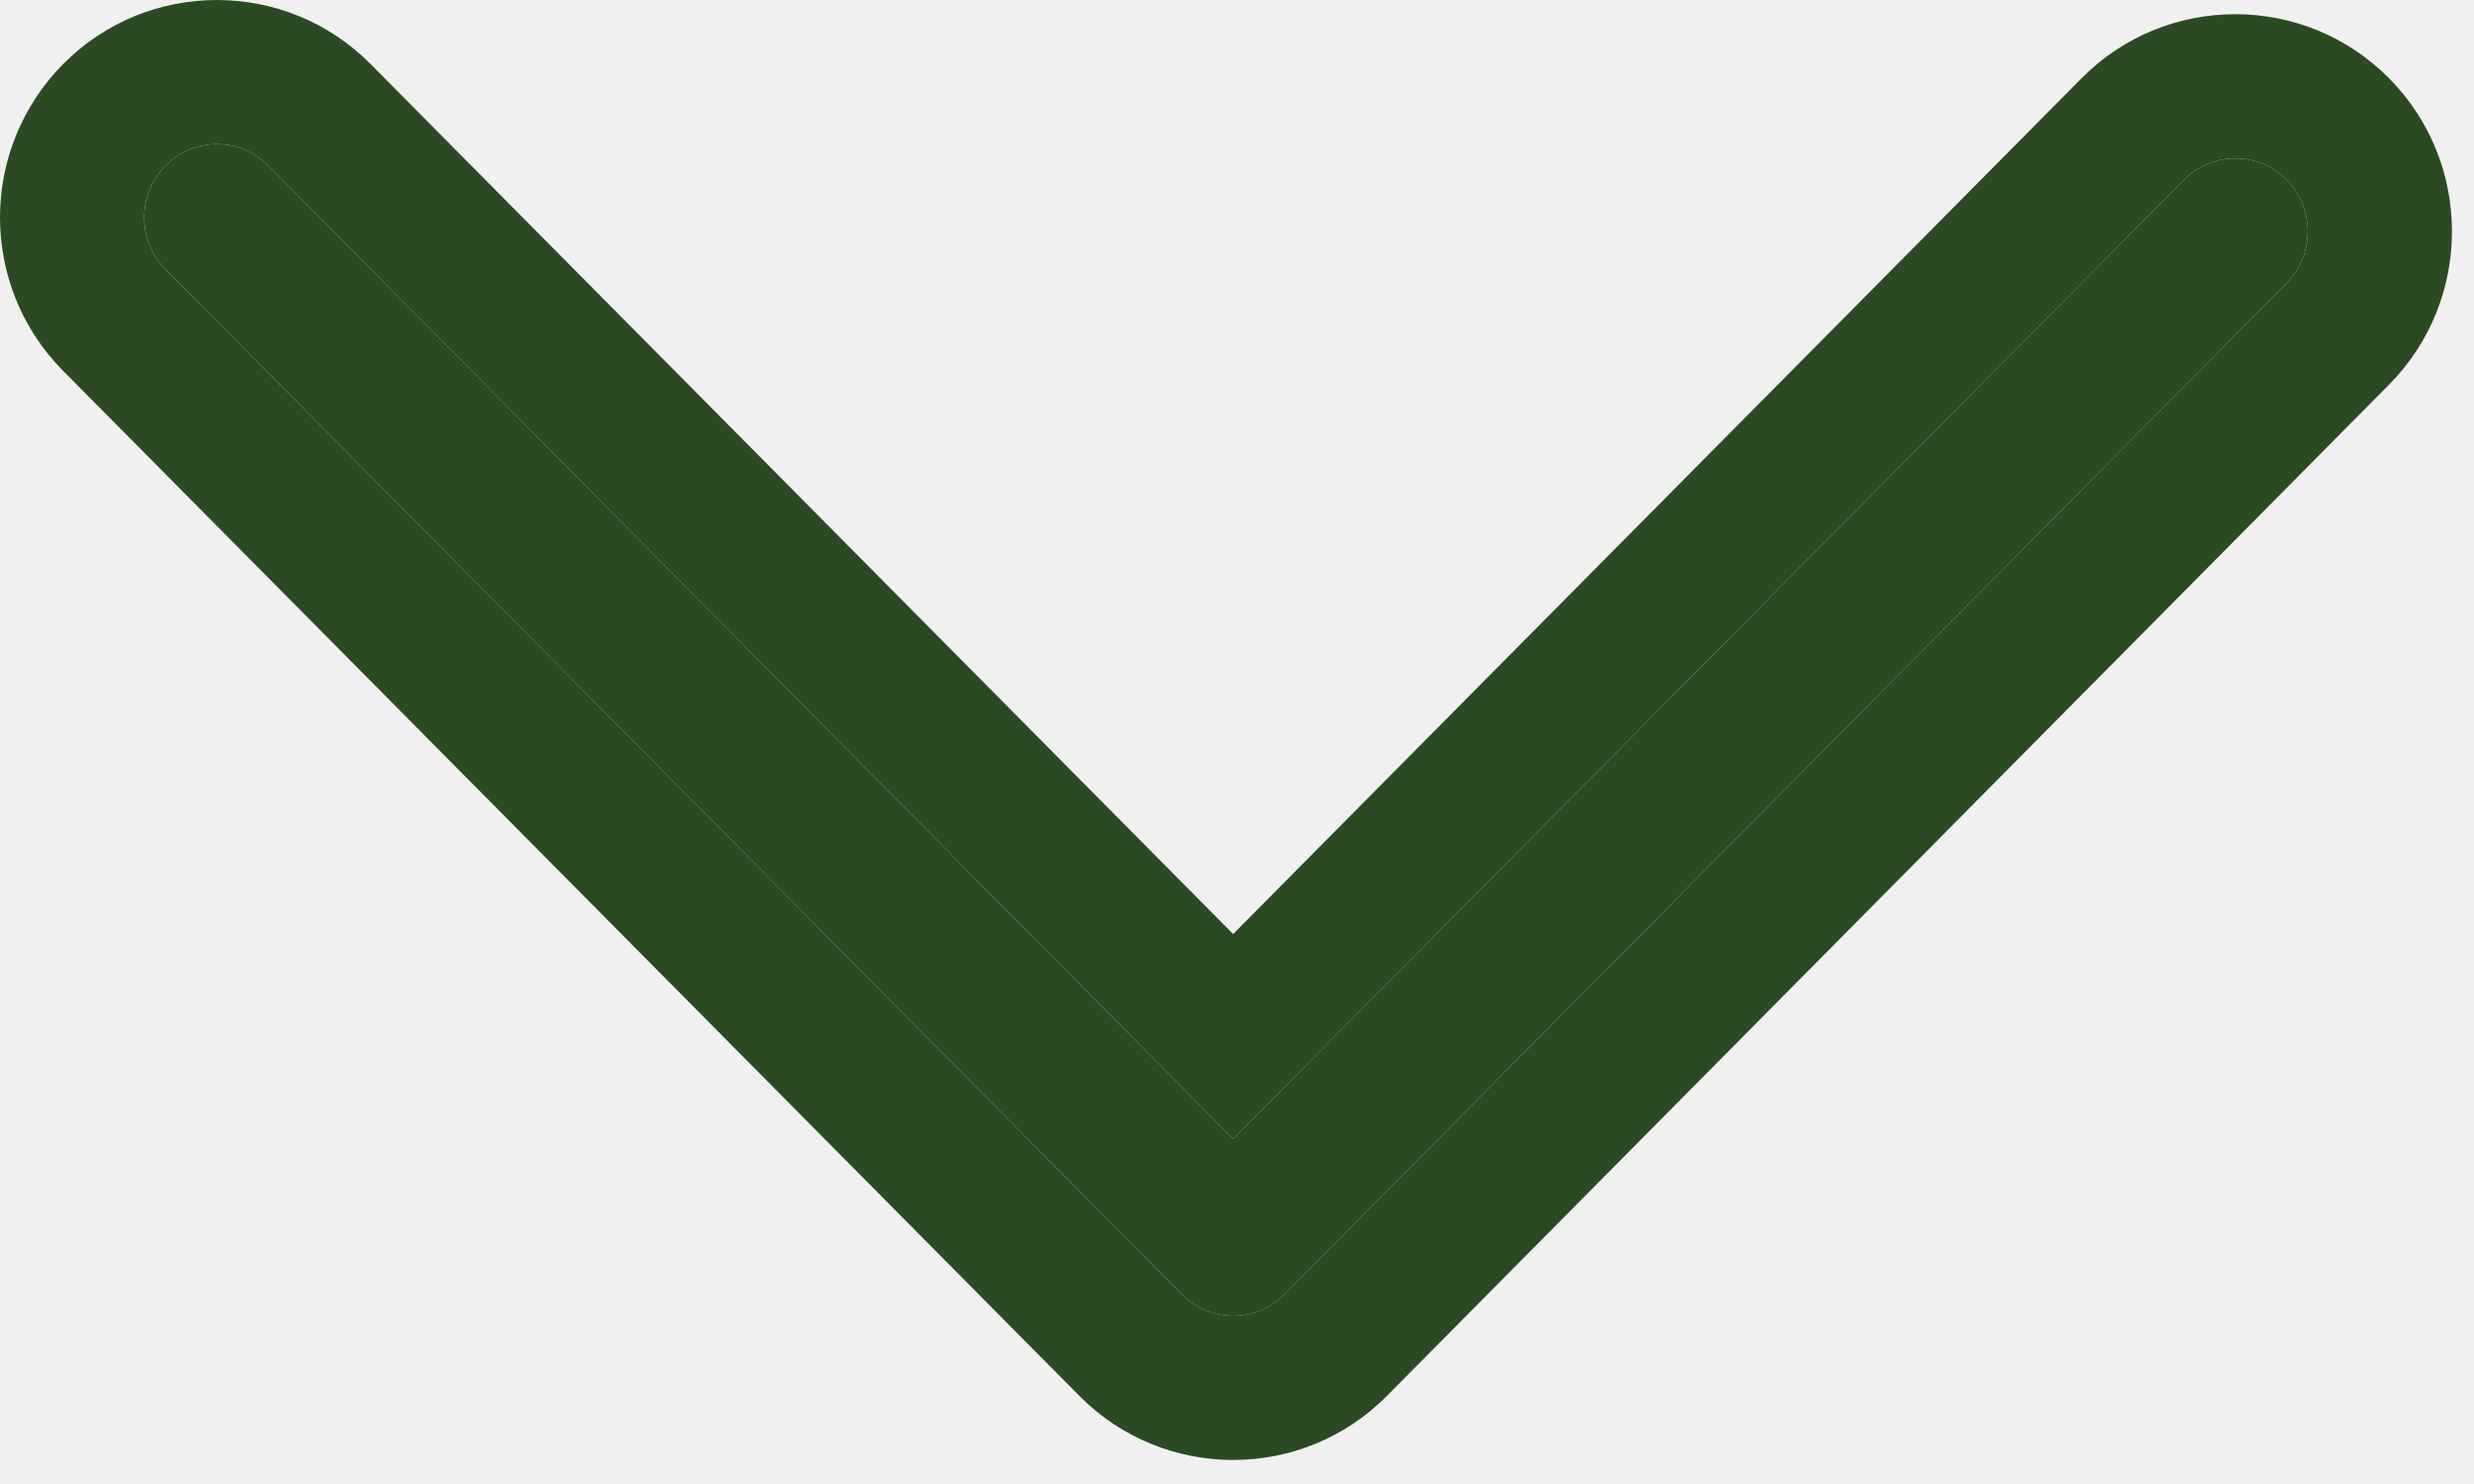
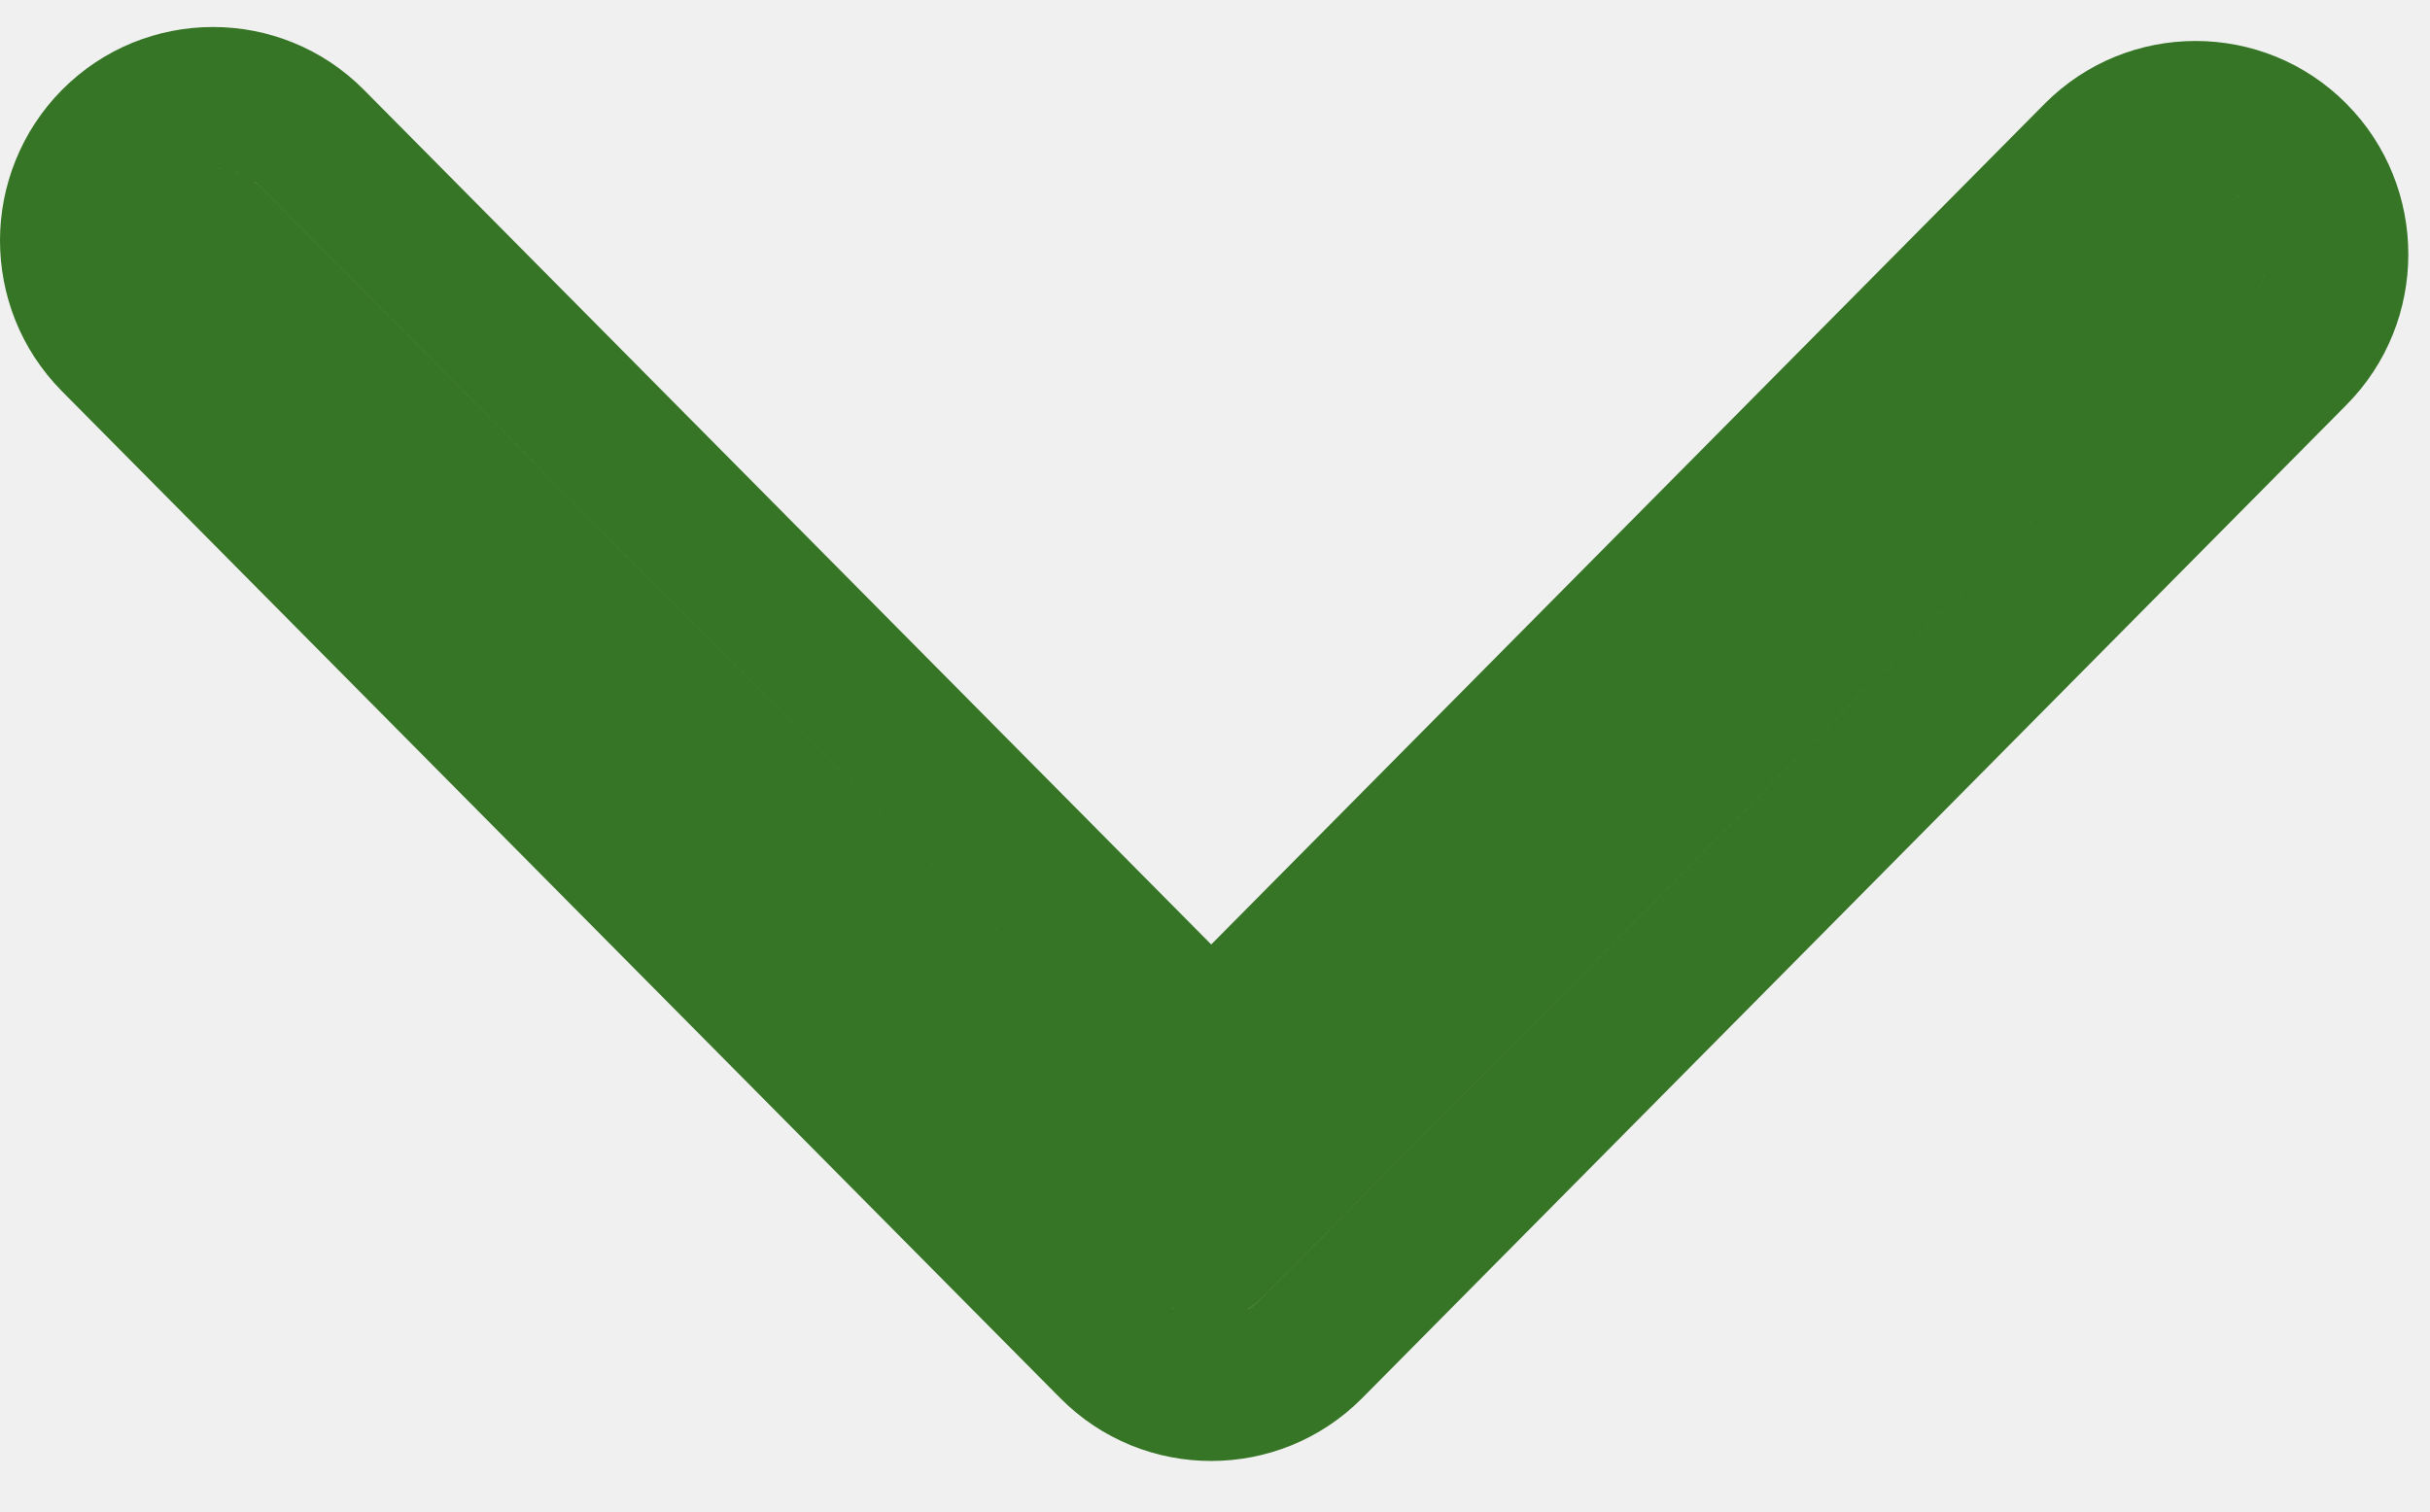
- <svg xmlns="http://www.w3.org/2000/svg" width="45" height="27" viewBox="0 0 45 27" fill="none">
-   <path d="M2.624 3.953C2.624 3.615 2.756 3.27 3.012 3.012C3.525 2.494 4.364 2.494 4.877 3.012L22.43 20.721L39.726 3.27C40.239 2.753 41.078 2.753 41.591 3.27C42.104 3.788 42.104 4.635 41.591 5.152L23.362 23.551C22.849 24.069 22.01 24.069 21.497 23.551L3.012 4.901C2.748 4.635 2.624 4.298 2.624 3.953Z" fill="#2B4A24" />
-   <path fill-rule="evenodd" clip-rule="evenodd" d="M21.72 23.731C21.641 23.681 21.566 23.62 21.497 23.551L3.012 4.901C2.748 4.634 2.623 4.297 2.623 3.952C2.623 3.615 2.756 3.27 3.012 3.012C3.525 2.494 4.364 2.494 4.877 3.012L22.43 20.721L39.726 3.27C40.239 2.753 41.078 2.753 41.591 3.27C42.104 3.788 42.104 4.634 41.591 5.152L23.362 23.551C23.293 23.62 23.219 23.681 23.14 23.731C22.709 24.009 22.15 24.009 21.72 23.731ZM43.454 6.999L25.226 25.398C23.687 26.951 21.173 26.951 19.634 25.398L1.149 6.748C0.369 5.961 -2.14743e-06 4.947 -2.24627e-06 3.952C-2.3463e-06 2.945 0.39 1.93 1.149 1.165C2.688 -0.388 5.201 -0.388 6.74 1.165L22.43 16.994L37.863 1.423C39.402 -0.13 41.915 -0.13 43.454 1.423C44.981 2.963 44.981 5.459 43.454 6.999Z" fill="#2B4A24" />
+ <svg xmlns="http://www.w3.org/2000/svg" width="45" height="28" viewBox="0 0 45 28" fill="none">
+   <g clip-path="url(#clip0_141_145)">
+     <path d="M1.148 1.665C2.688 0.112 5.201 0.112 6.74 1.665L22.43 17.495L37.863 1.923C39.403 0.371 41.915 0.371 43.454 1.923C44.98 3.463 44.98 5.959 43.454 7.499L25.226 25.898C23.686 27.451 21.173 27.451 19.634 25.898L1.148 7.248C0.369 6.461 3.78188e-05 5.447 0 4.453C-1.0003e-07 3.446 0.39 2.43 1.148 1.665ZM22.22 24.421C22.235 24.423 22.25 24.425 22.266 24.427C22.25 24.425 22.235 24.423 22.22 24.421ZM22.591 24.427C22.608 24.425 22.624 24.423 22.641 24.421C22.624 24.423 22.608 24.425 22.591 24.427ZM22.056 24.384C22.066 24.387 22.076 24.39 22.086 24.392C22.076 24.39 22.066 24.387 22.056 24.384ZM22.77 24.392C22.781 24.389 22.792 24.387 22.803 24.384C22.792 24.387 22.781 24.389 22.77 24.392ZM22.949 24.331C22.967 24.323 22.985 24.315 23.003 24.306C22.985 24.315 22.967 24.323 22.949 24.331ZM21.861 24.309C21.876 24.316 21.89 24.323 21.905 24.33C21.89 24.323 21.876 24.316 21.861 24.309ZM41.879 4.21C42.071 4.69 41.975 5.264 41.591 5.652L23.361 24.051C23.281 24.132 23.192 24.199 23.098 24.255C23.111 24.246 23.126 24.241 23.14 24.232C23.218 24.181 23.294 24.121 23.362 24.051L41.591 5.652C42.007 5.232 42.085 4.594 41.825 4.092L41.879 4.21ZM21.72 24.232C21.73 24.238 21.741 24.242 21.751 24.249C21.736 24.24 21.721 24.231 21.706 24.221C21.711 24.224 21.715 24.229 21.72 24.232ZM4.776 3.421C4.811 3.449 4.844 3.479 4.876 3.511L22.43 21.221L4.877 3.511C4.813 3.447 4.744 3.391 4.671 3.342L4.776 3.421ZM2.782 5.09C2.805 5.132 2.83 5.173 2.857 5.212C2.83 5.173 2.805 5.132 2.782 5.09ZM41.49 3.679C41.506 3.692 41.521 3.706 41.536 3.72C41.488 3.677 41.438 3.636 41.385 3.601L41.49 3.679ZM41.272 3.534C41.294 3.546 41.317 3.559 41.339 3.573C41.279 3.537 41.218 3.505 41.155 3.479L41.272 3.534ZM4.44 3.22C4.504 3.246 4.565 3.278 4.625 3.314C4.528 3.255 4.426 3.21 4.32 3.178L4.44 3.22ZM3.944 3.124C4.029 3.124 4.113 3.132 4.196 3.148L4.071 3.129C4.029 3.125 3.987 3.124 3.944 3.124Z" fill="#357525" />
+   </g>
+   <defs>
+     <clipPath id="clip0_141_145">
+       <rect width="45" height="27" fill="white" transform="translate(0 0.5)" />
+     </clipPath>
+   </defs>
</svg>
